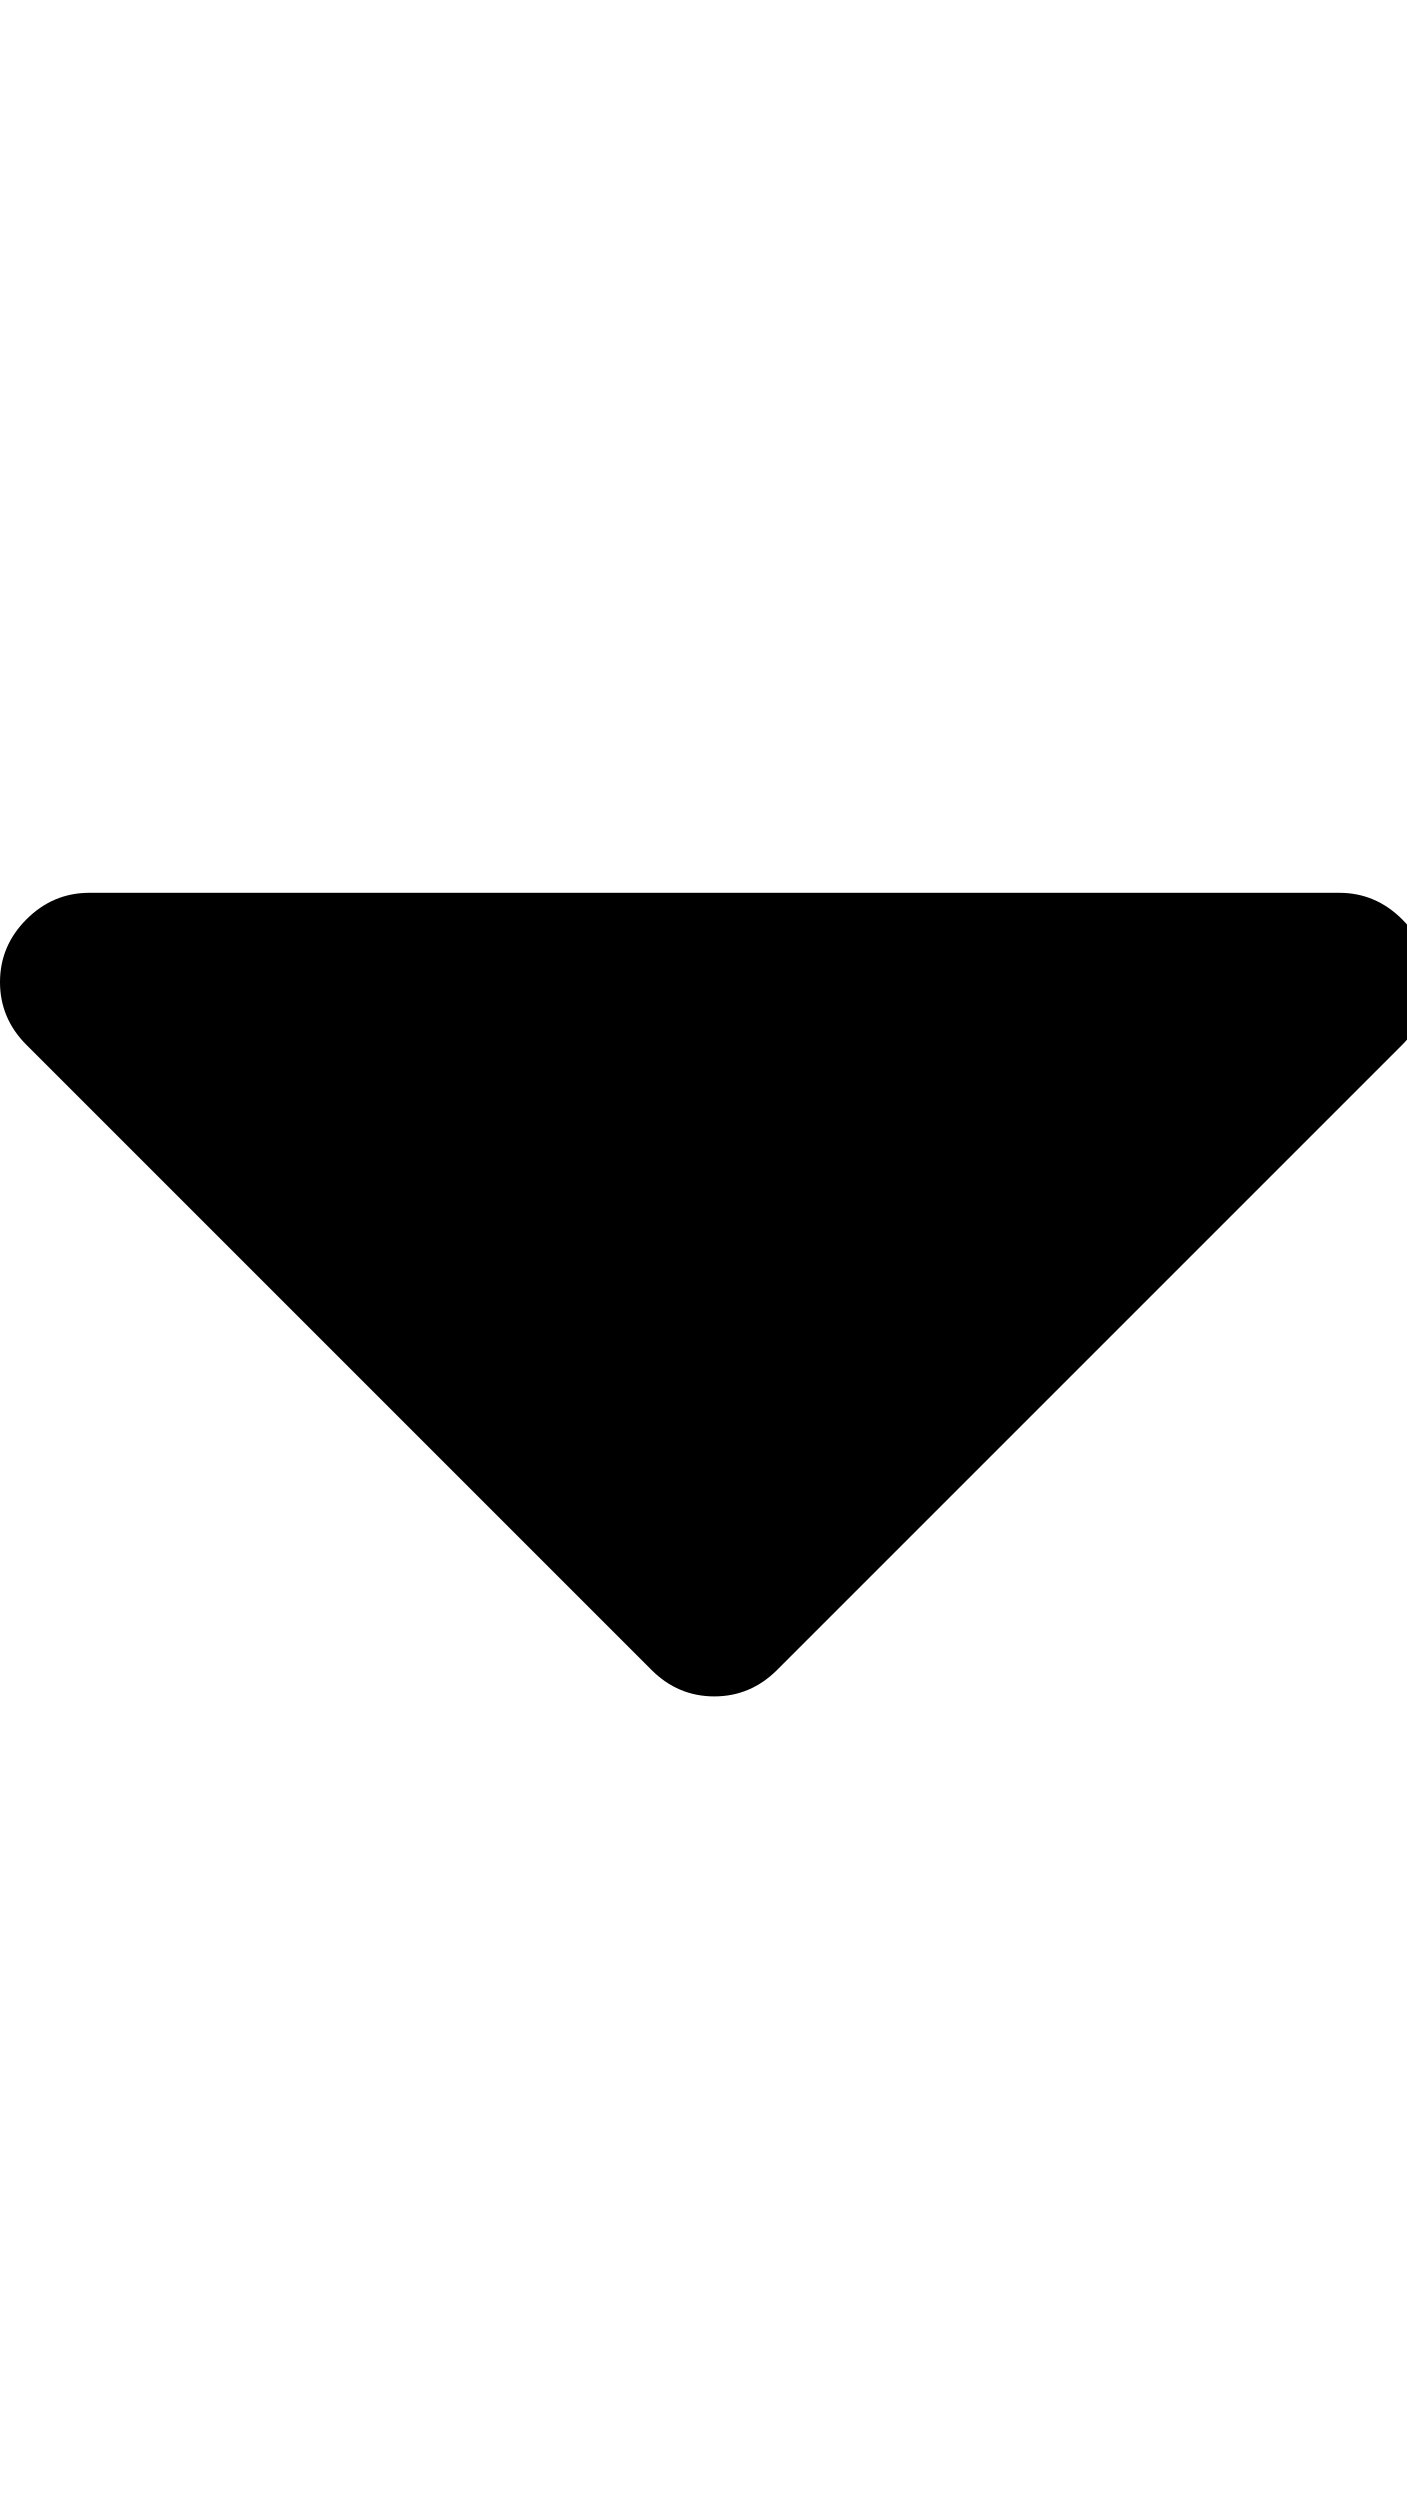
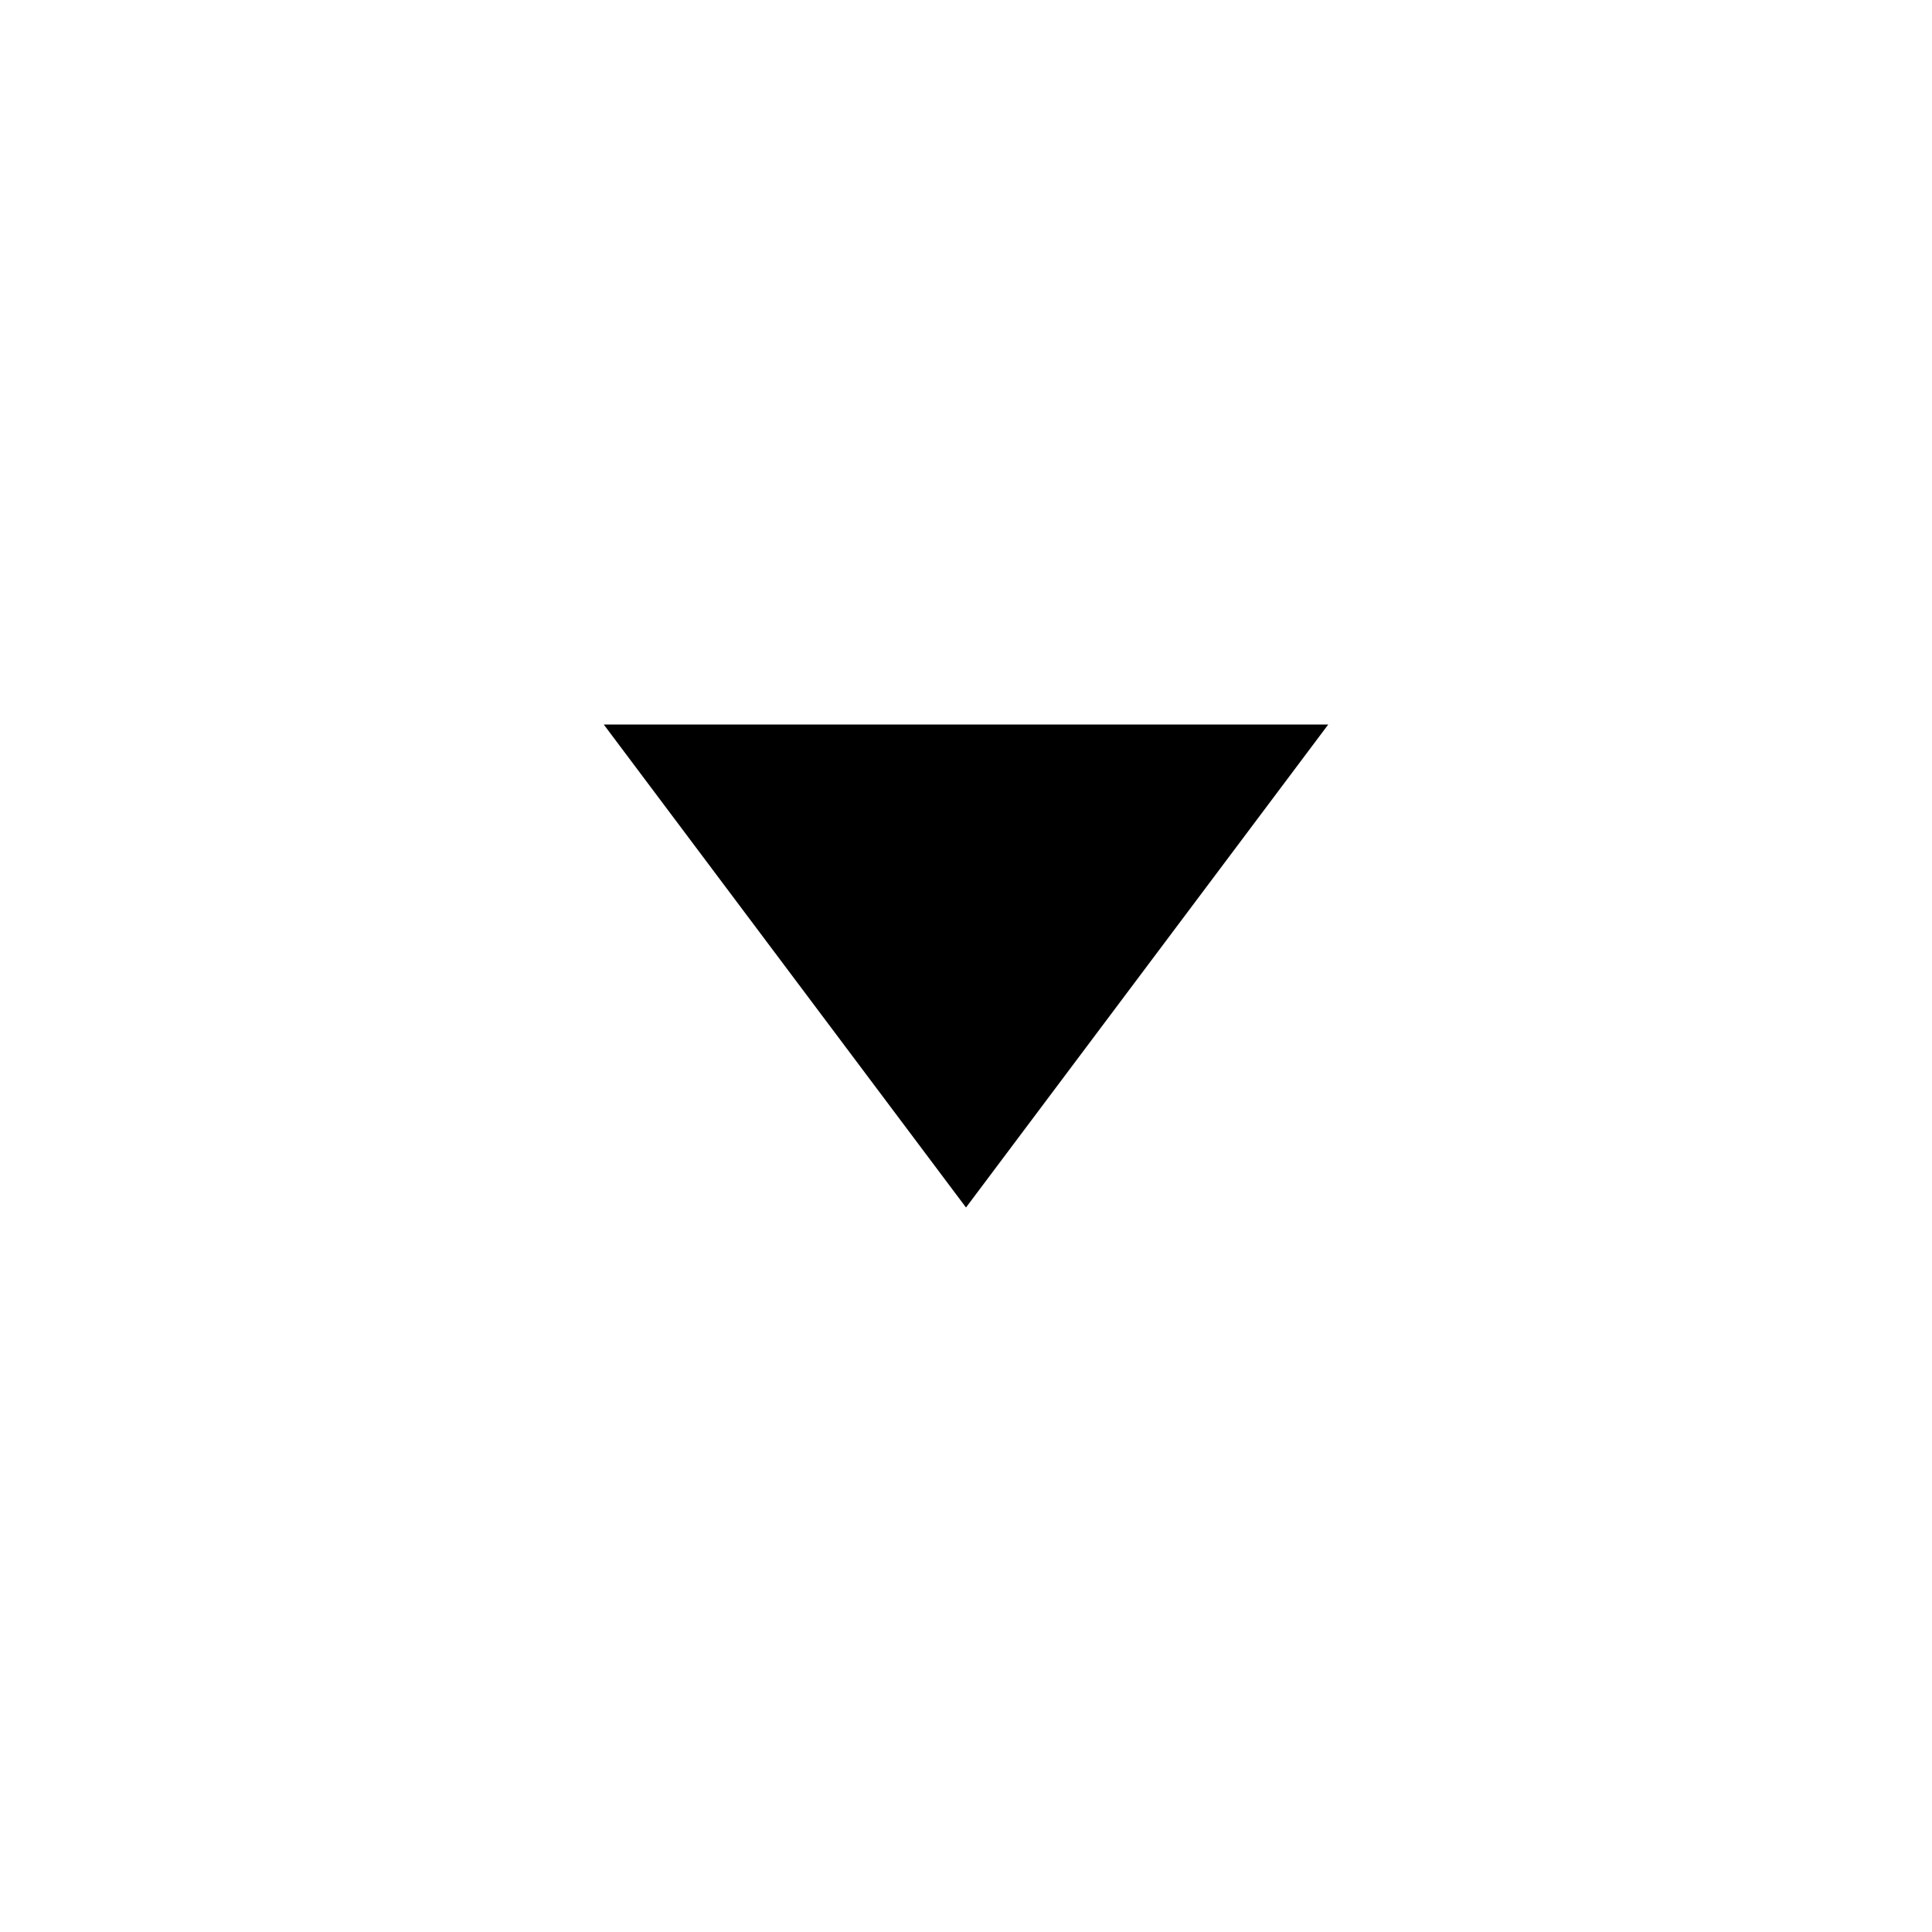
- <svg xmlns="http://www.w3.org/2000/svg" version="1.1" width="18" height="32" viewBox="0 0 18 32">
-   <g>
-     <line stroke-width="1" x1="" y1="" x2="" y2="" stroke="#449FDB" opacity="" />
-   </g>
-   <path d="M18.286 12.571q0 0.464-0.339 0.804l-8 8q-0.339 0.339-0.804 0.339t-0.804-0.339l-8-8q-0.339-0.339-0.339-0.804t0.339-0.804 0.804-0.339h16q0.464 0 0.804 0.339t0.339 0.804z" fill="#000000" />
+ <svg xmlns="http://www.w3.org/2000/svg" version="1.1" id="Layer_1" x="0px" y="0px" width="16px" height="16px" viewBox="0 0 16 16" enable-background="new 0 0 16 16" xml:space="preserve">
+   <polygon points="11,6 8,10 5,6 " />
</svg>
